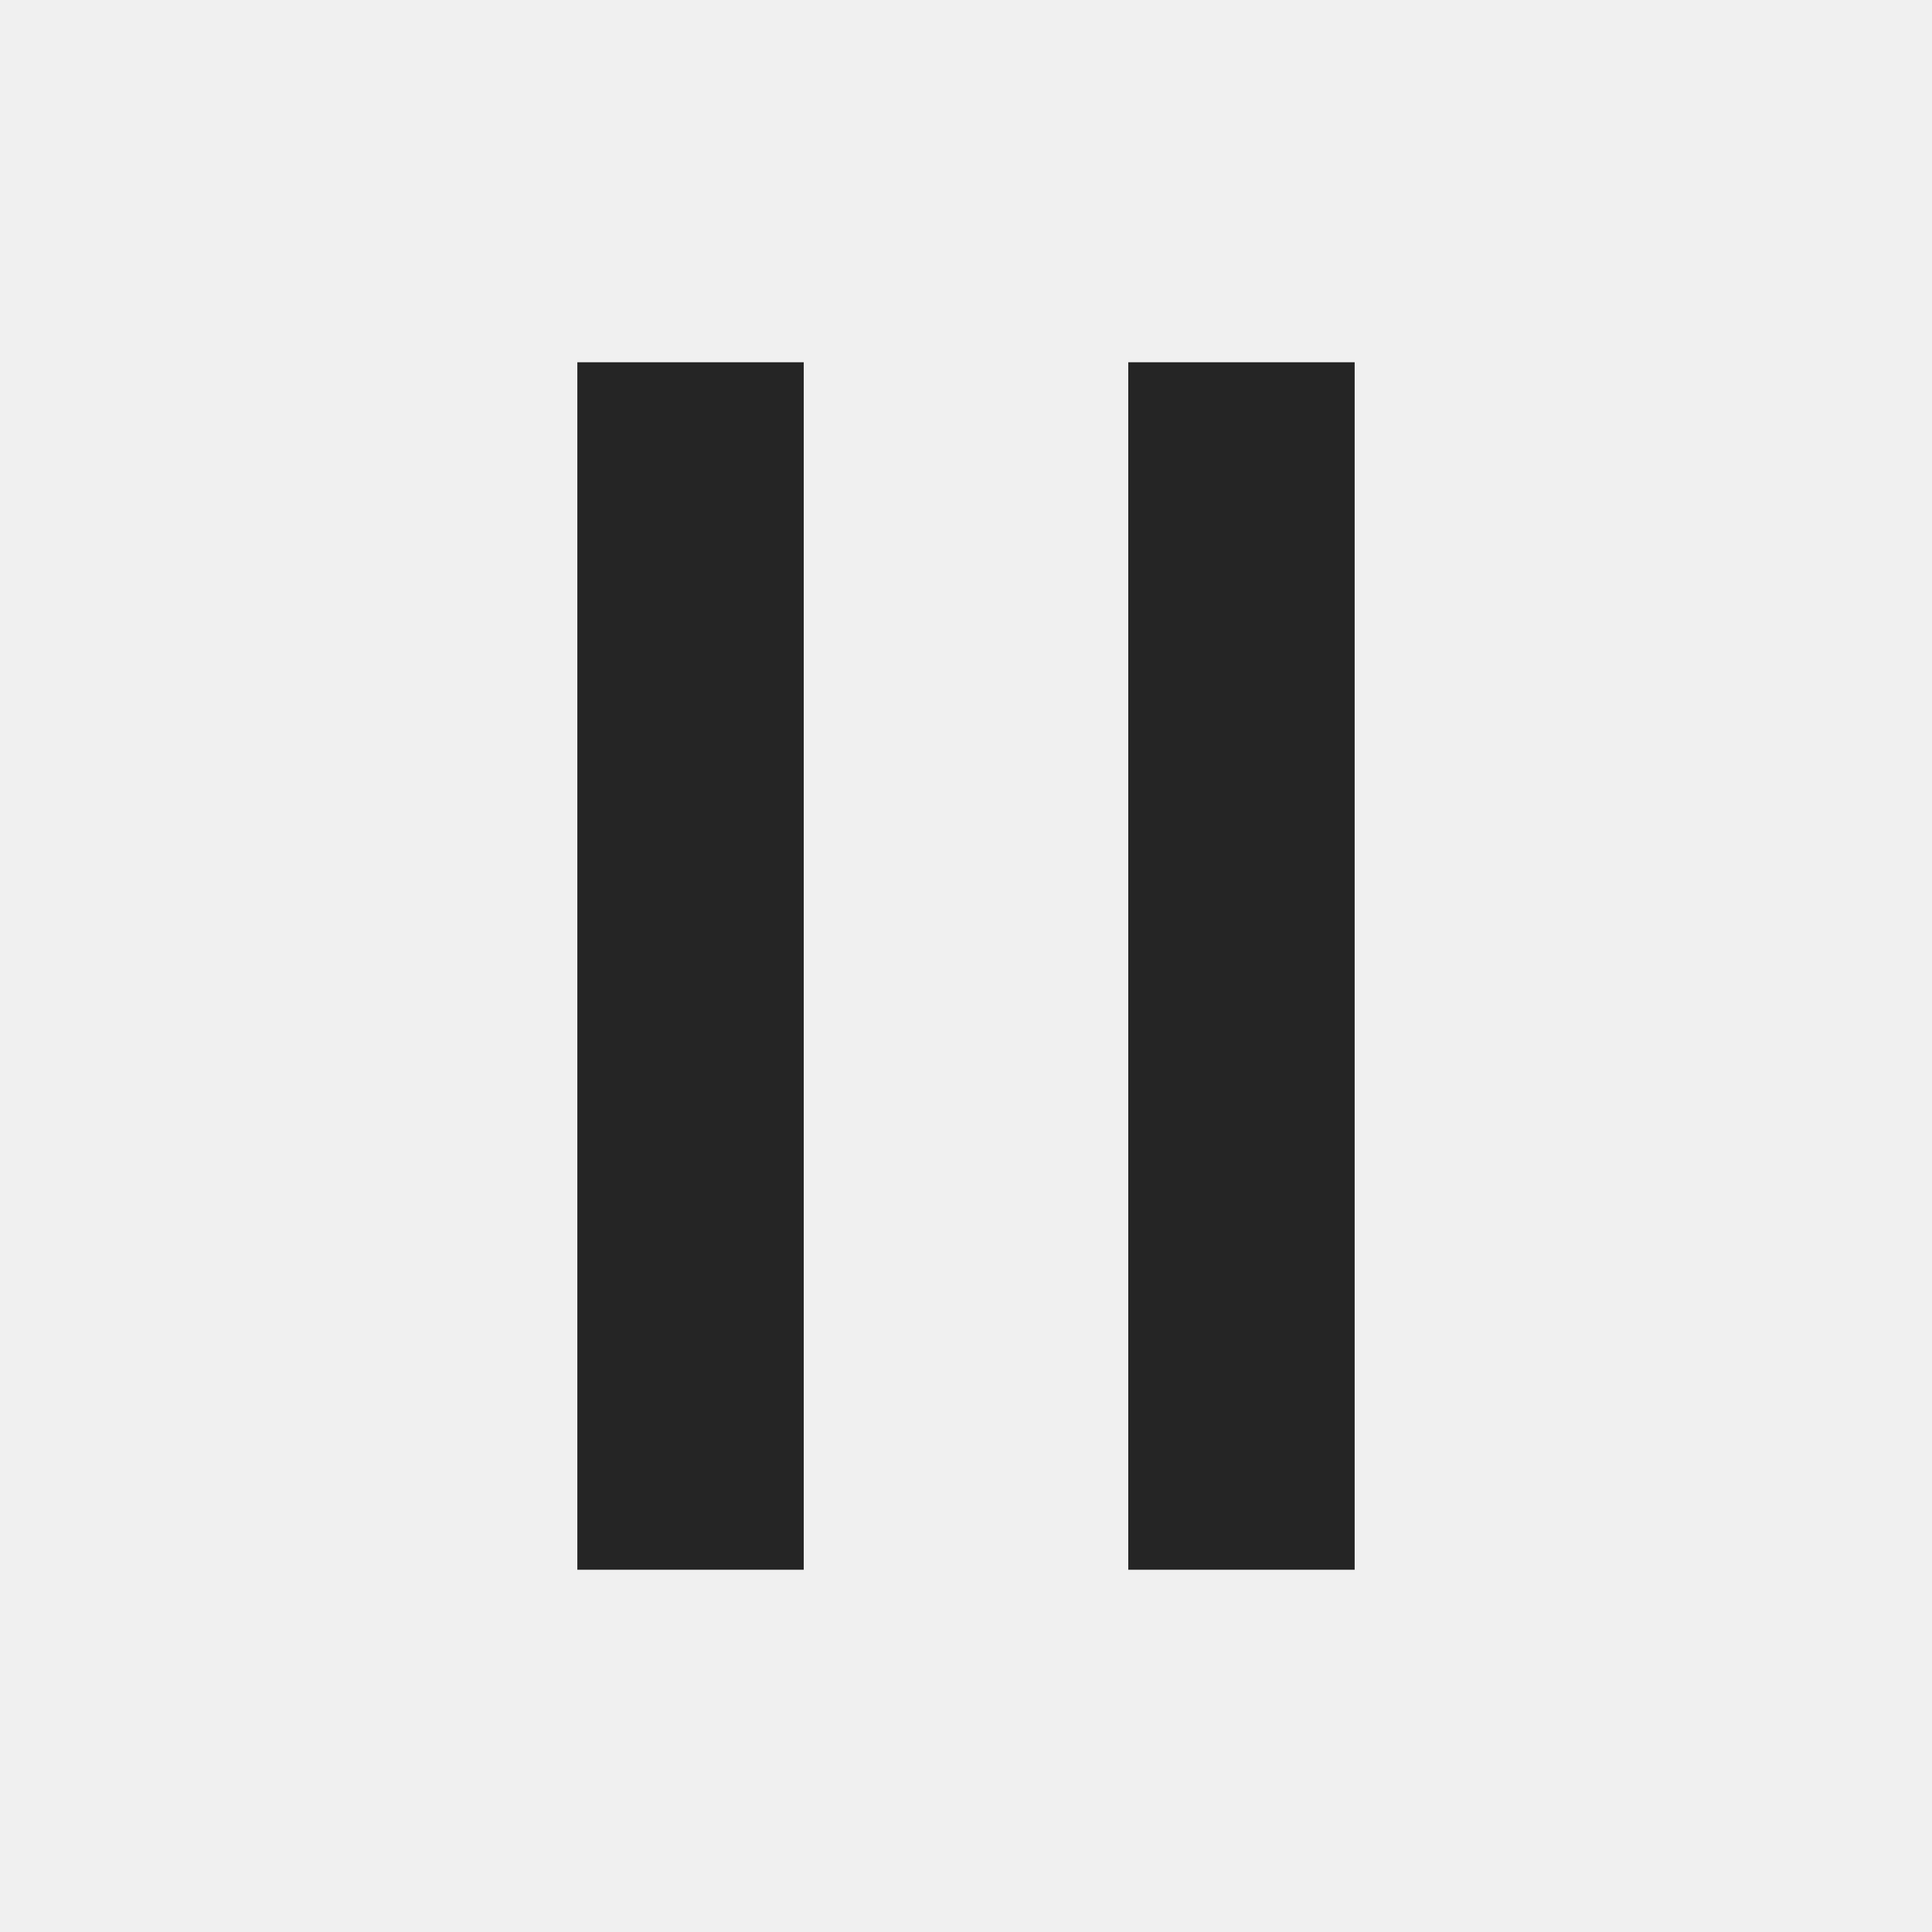
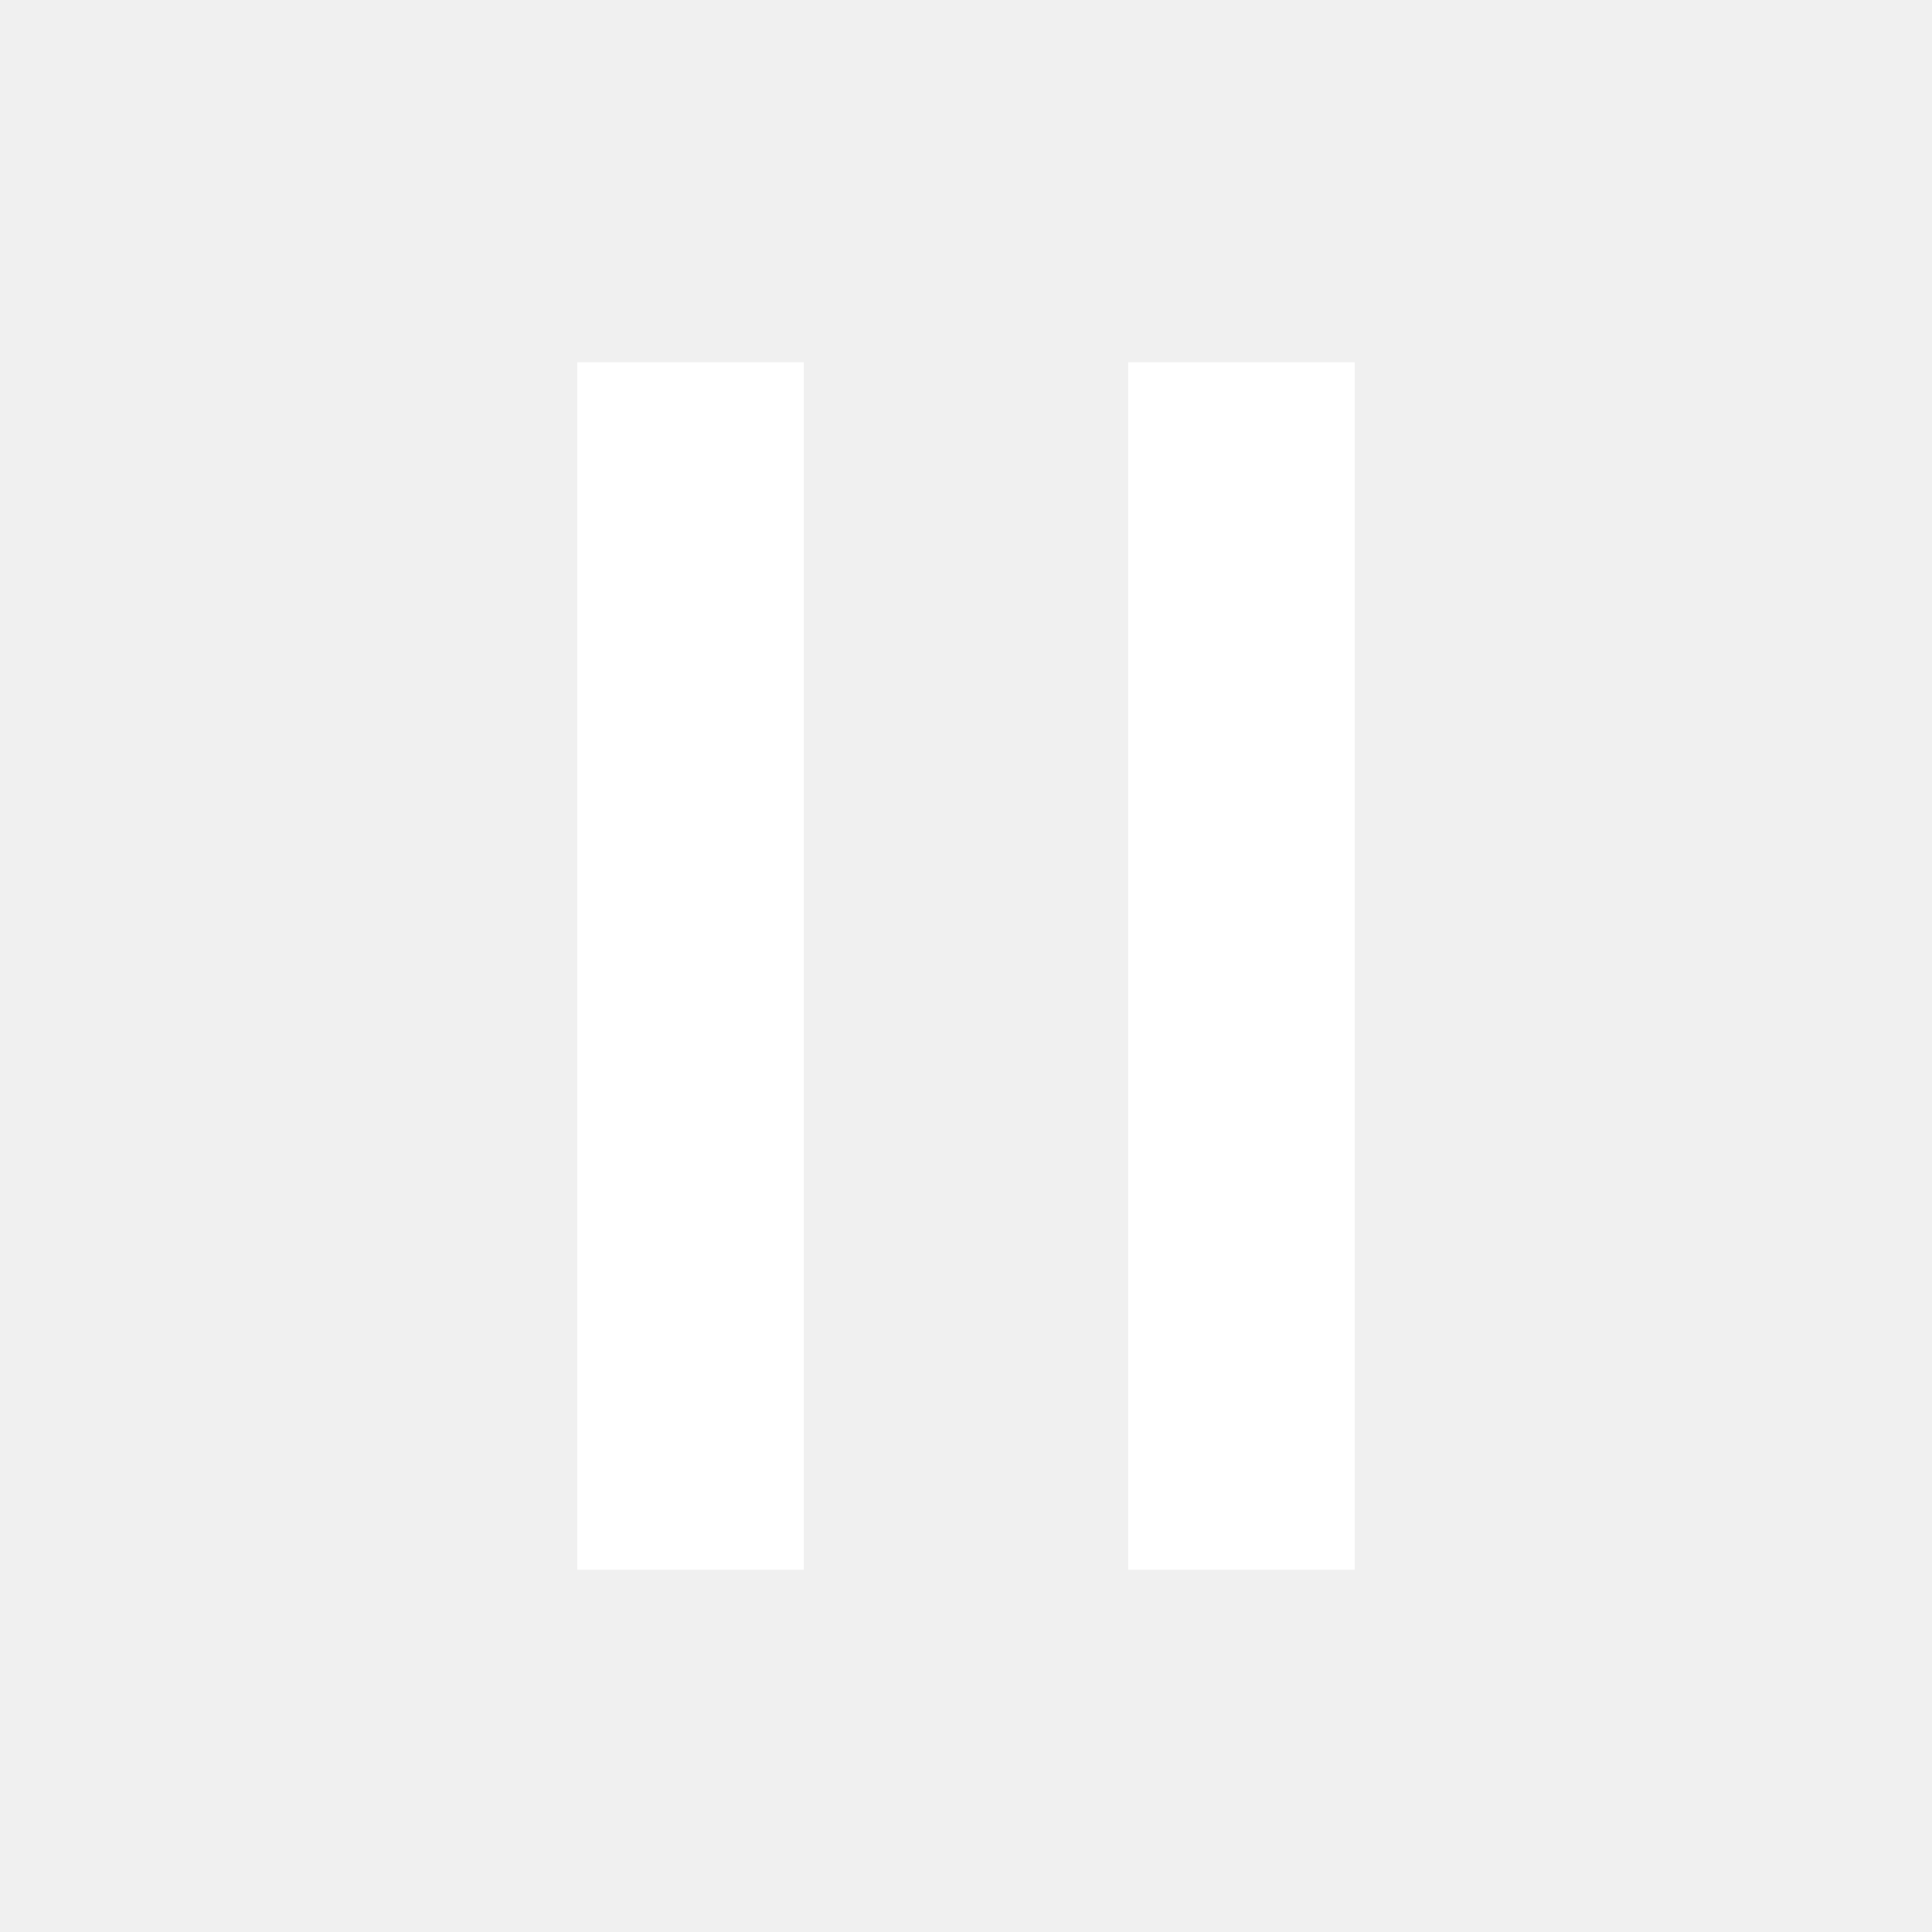
<svg xmlns="http://www.w3.org/2000/svg" enable-background="new 0 0 512 512" height="512px" version="1.1" viewBox="0 0 512 512" width="512px" xml:space="preserve">
  <g id="Layer_6">
-     <rect fill="#252525" height="320" width="60" x="153" y="96" />
-     <rect fill="#252525" height="320" width="60" x="299" y="96" />
+     <rect fill="#fff" height="320" width="60" x="153" y="96" />
+     <rect fill="#fff" height="320" width="60" x="299" y="96" />
  </g>
</svg>
